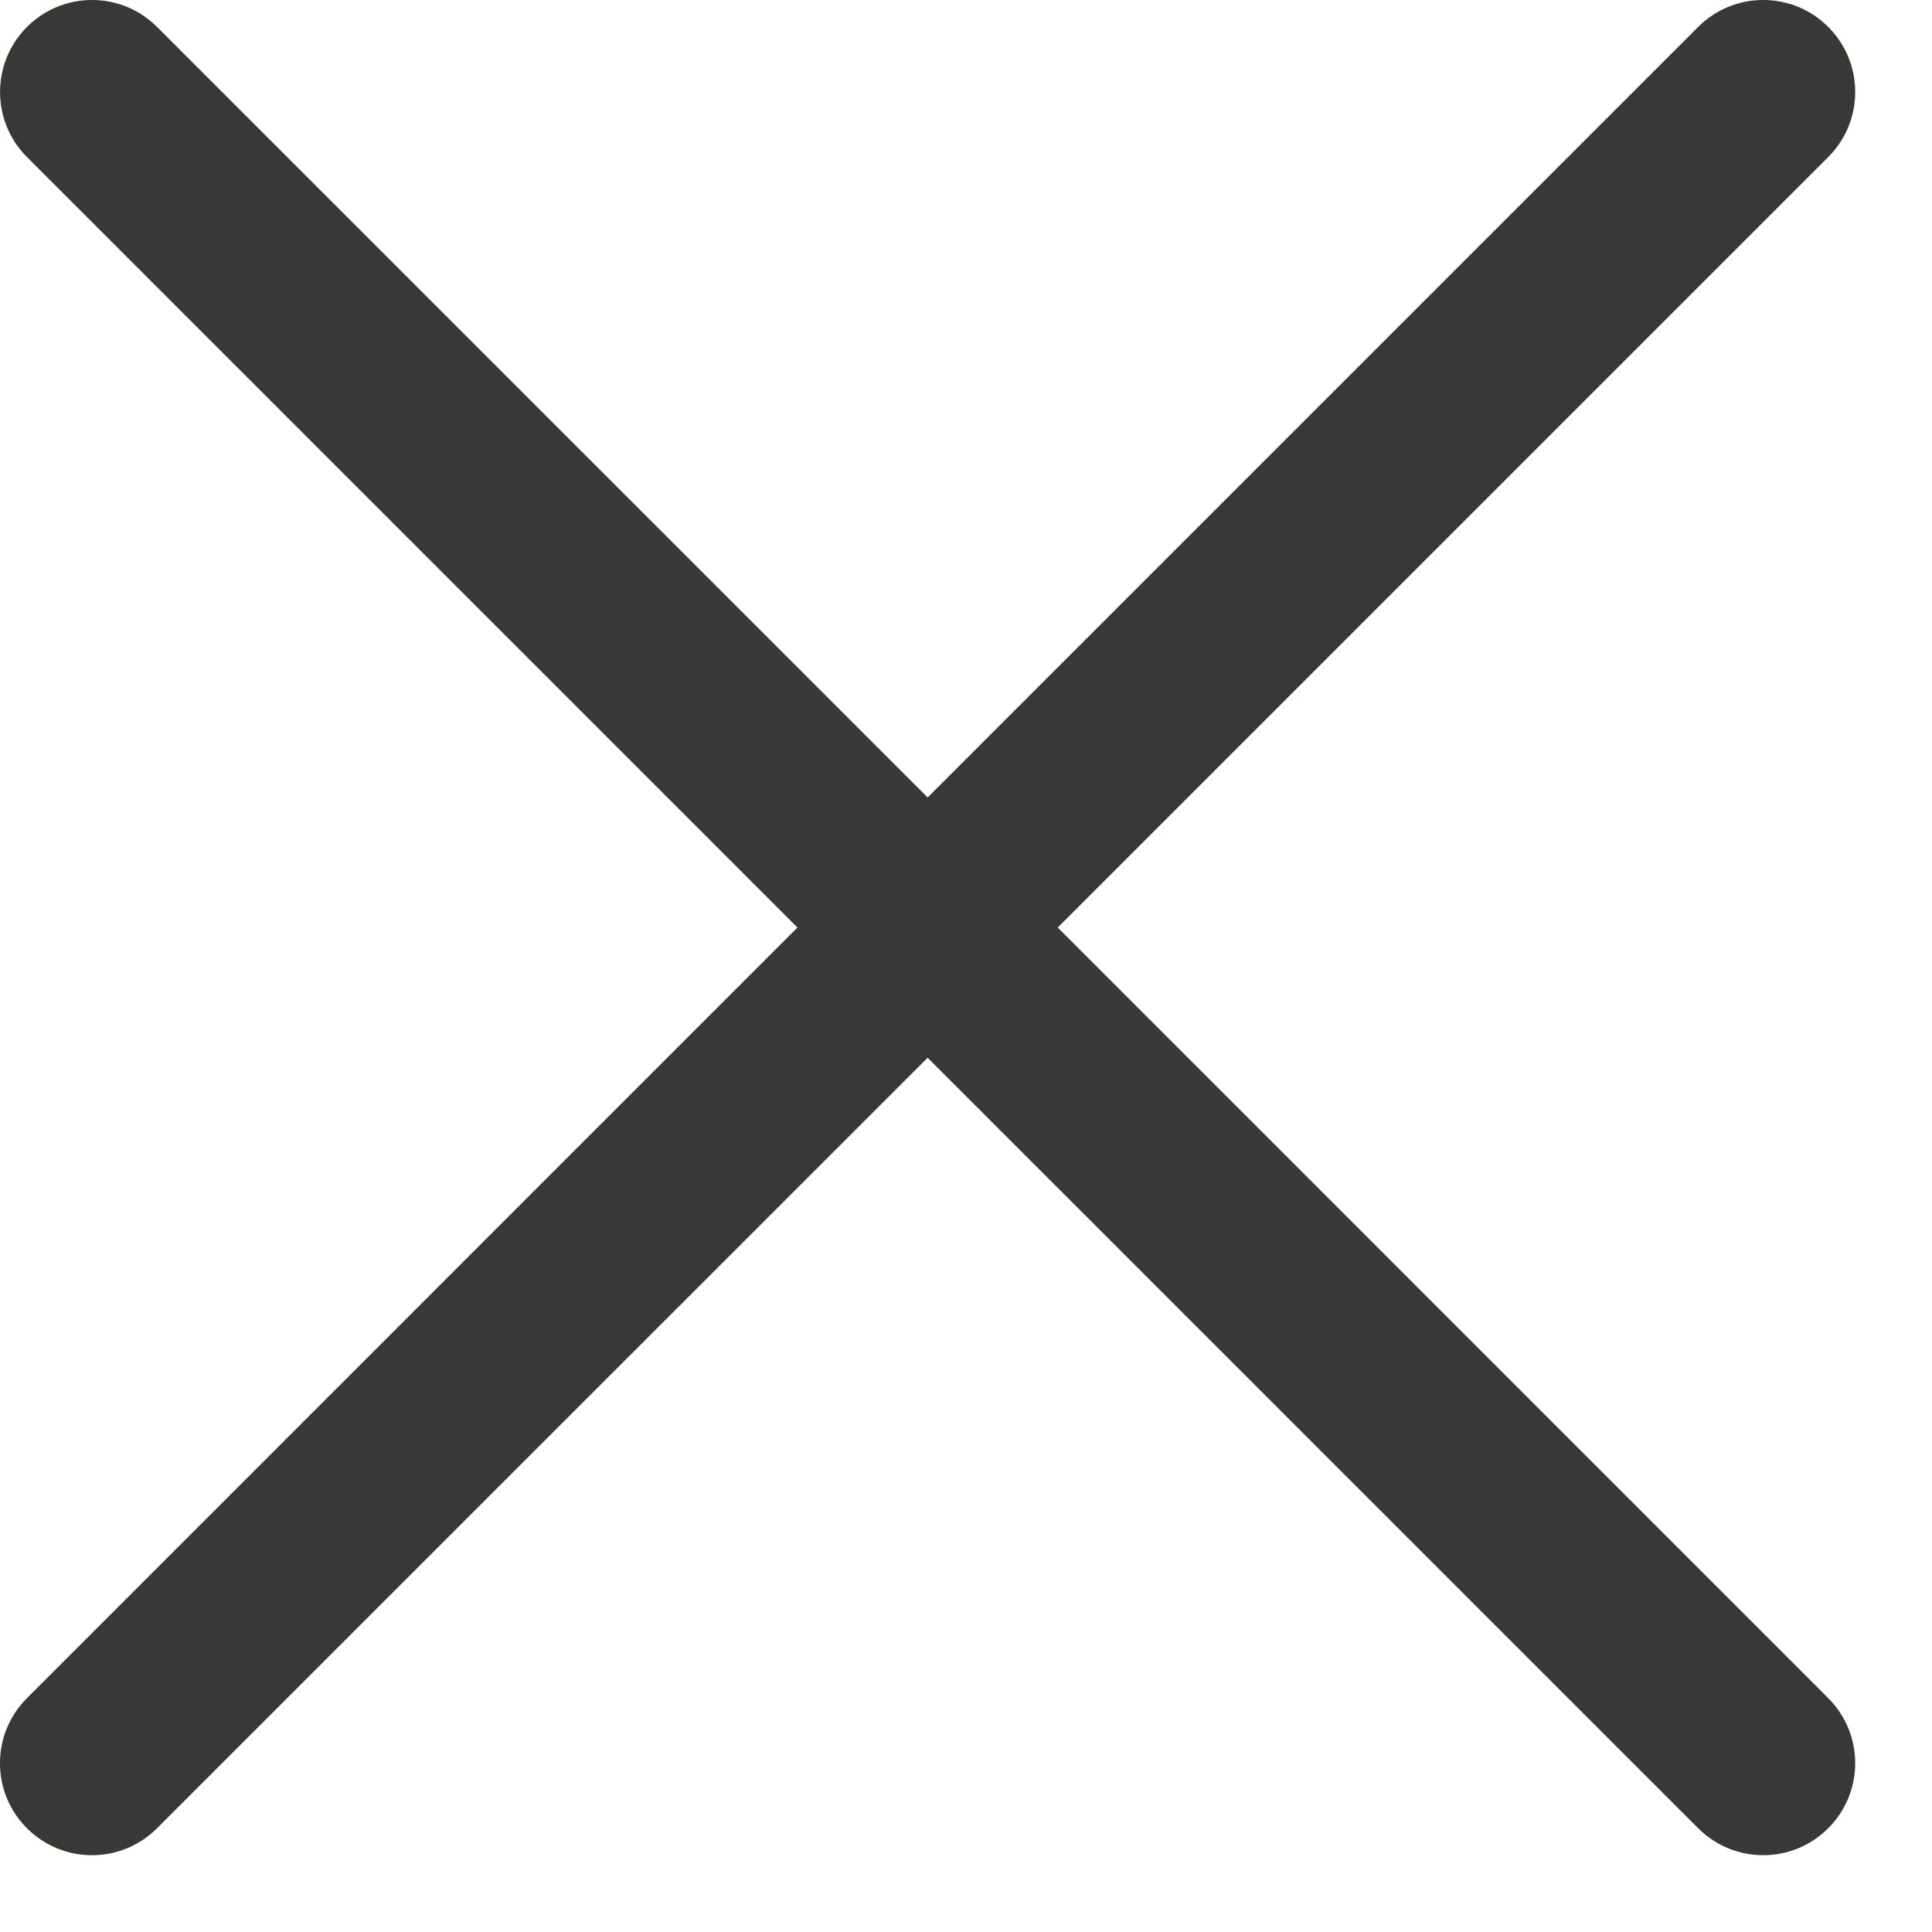
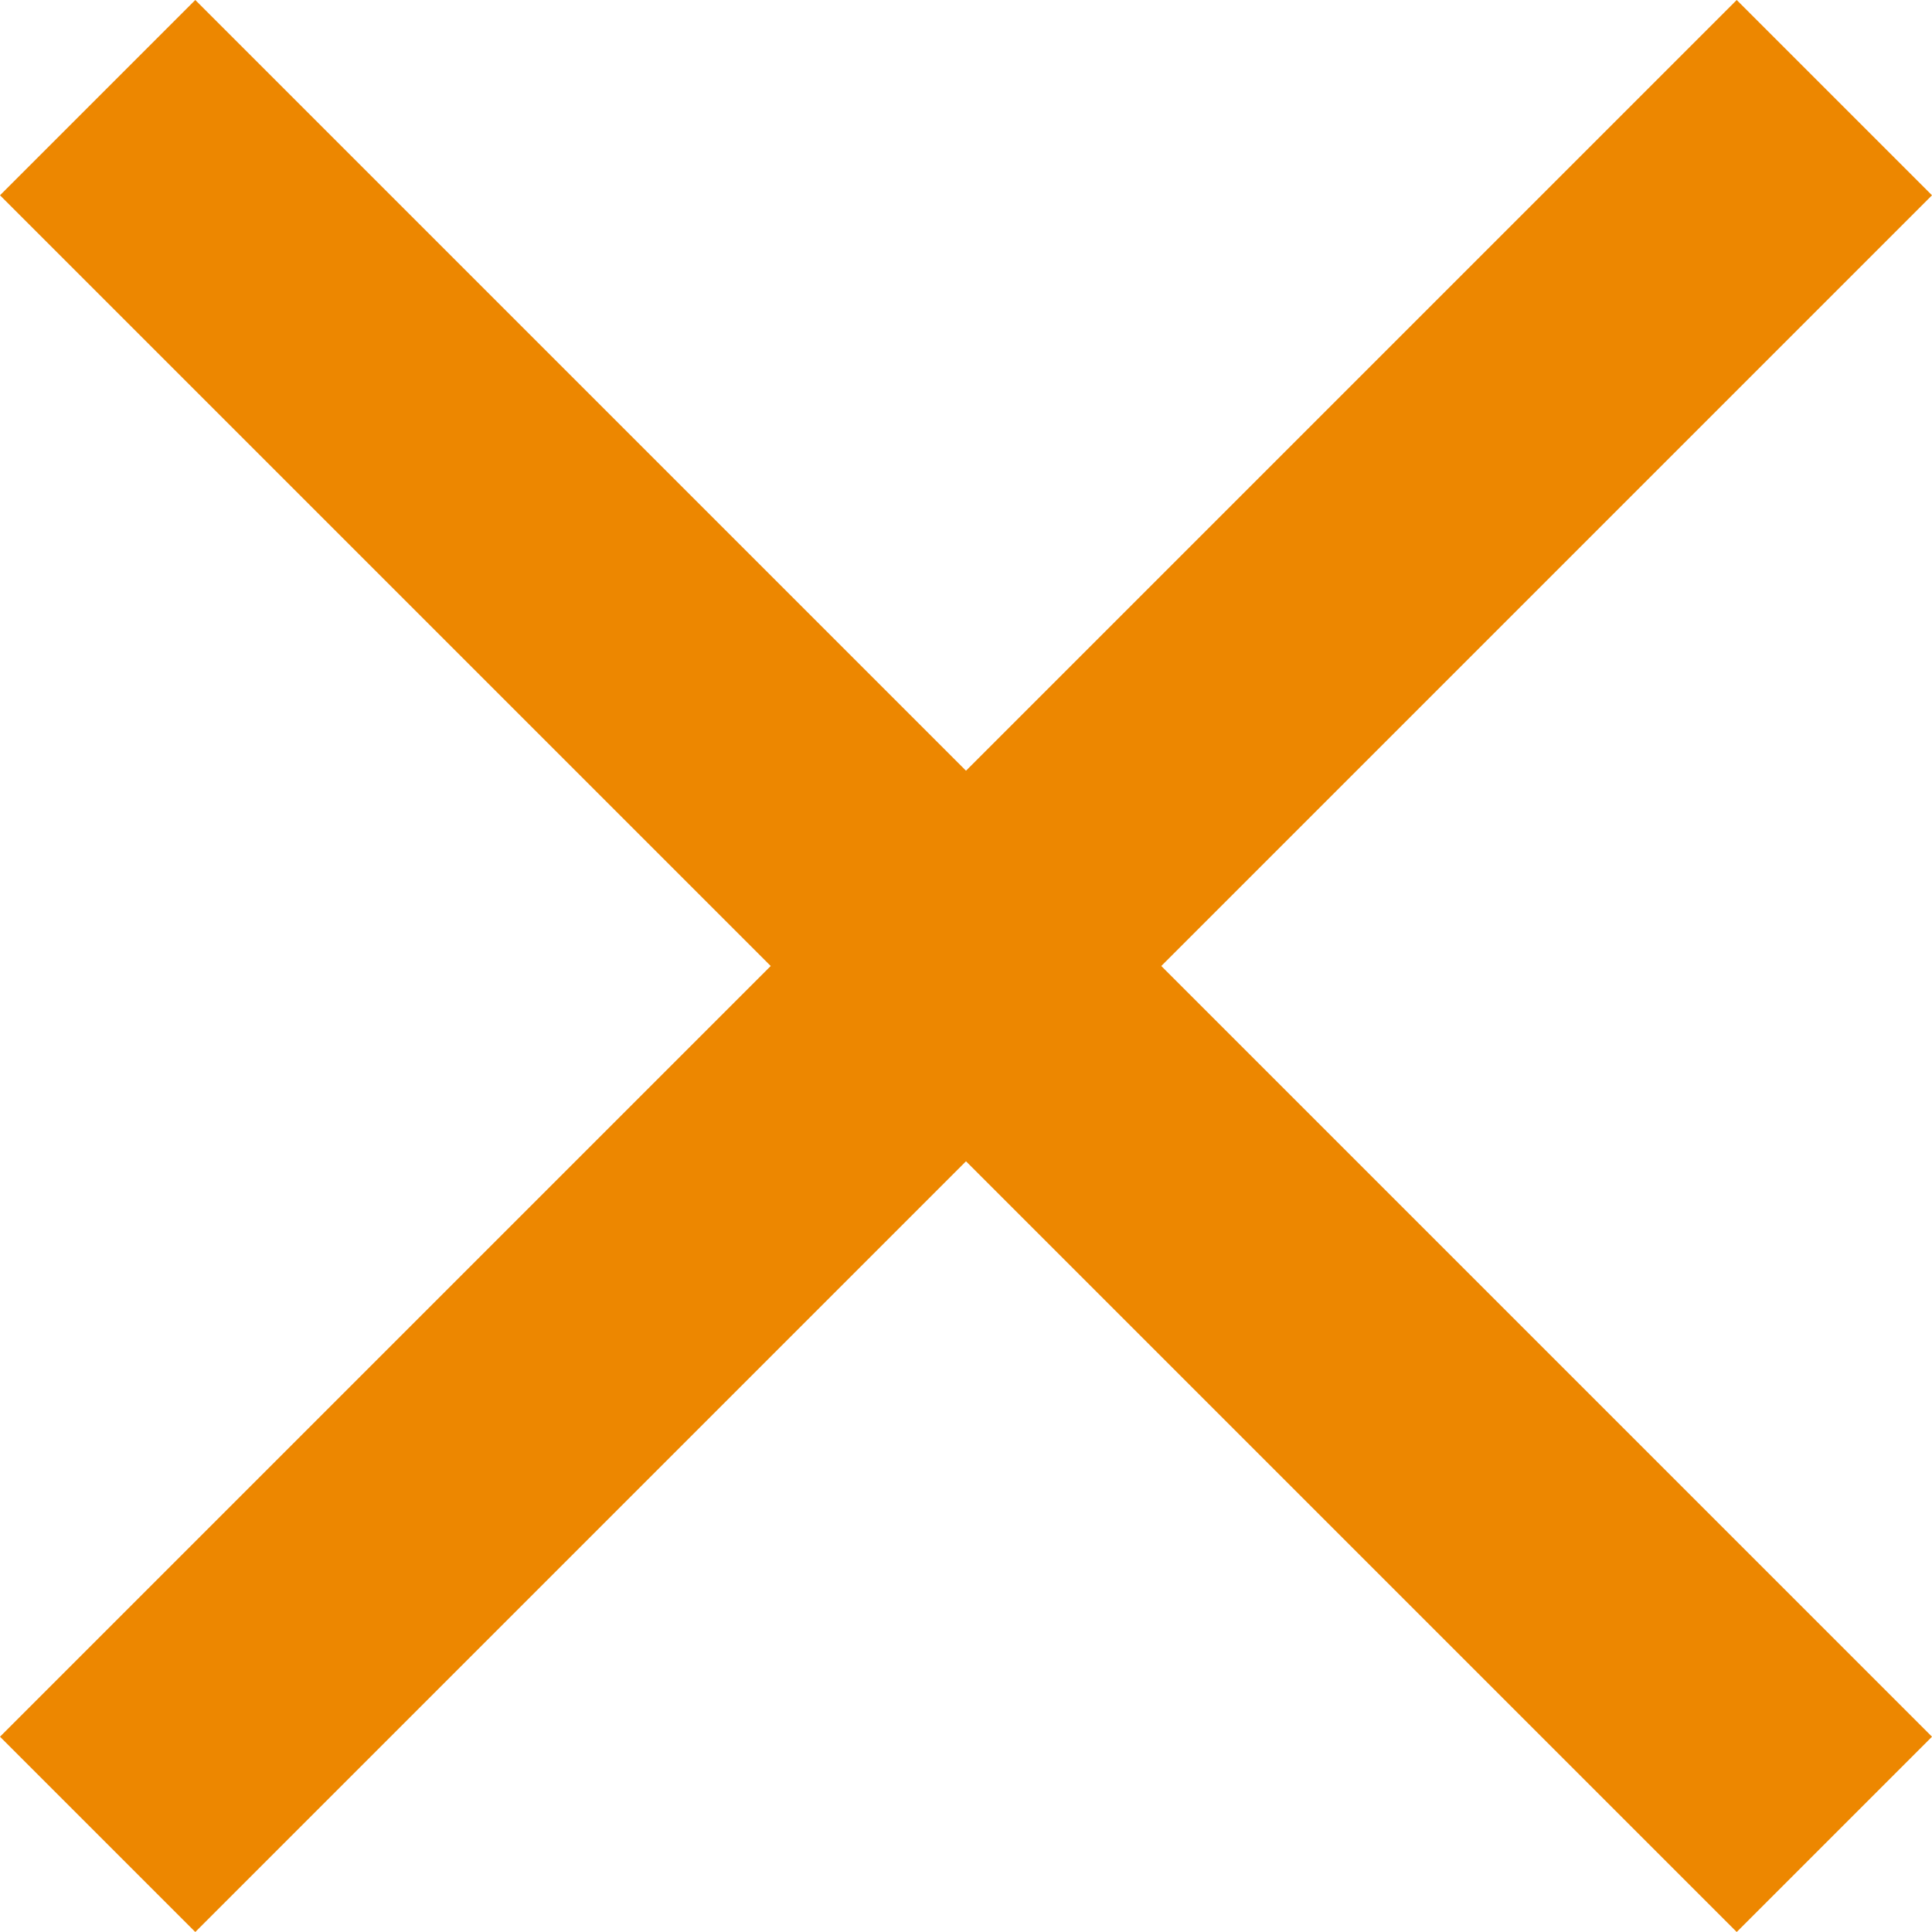
- <svg xmlns="http://www.w3.org/2000/svg" width="21" height="21" viewBox="0 0 21 21" fill="none">
-   <path fill-rule="evenodd" clip-rule="evenodd" d="M1.707 0.293C1.317 -0.098 0.684 -0.098 0.293 0.293C-0.097 0.683 -0.097 1.317 0.293 1.707L8.668 10.082L0.293 18.458C-0.098 18.849 -0.098 19.482 0.293 19.872C0.683 20.263 1.317 20.263 1.707 19.872L10.083 11.497L18.458 19.872C18.849 20.263 19.482 20.263 19.872 19.872C20.263 19.482 20.263 18.849 19.872 18.458L11.497 10.082L19.872 1.707C20.263 1.317 20.263 0.683 19.872 0.293C19.482 -0.098 18.849 -0.098 18.458 0.293L10.083 8.668L1.707 0.293Z" fill="#3A3737" />
+ <svg xmlns="http://www.w3.org/2000/svg" width="36" height="36" viewBox="0 0 36 36" fill="none">
+   <path d="M36 3.639L32.361 0L18 14.361L3.639 0L0 3.639L14.361 18L0 32.361L3.639 36L18 21.639L32.361 36L36 32.361L21.639 18L36 3.639Z" fill="#ED8700" />
</svg>
